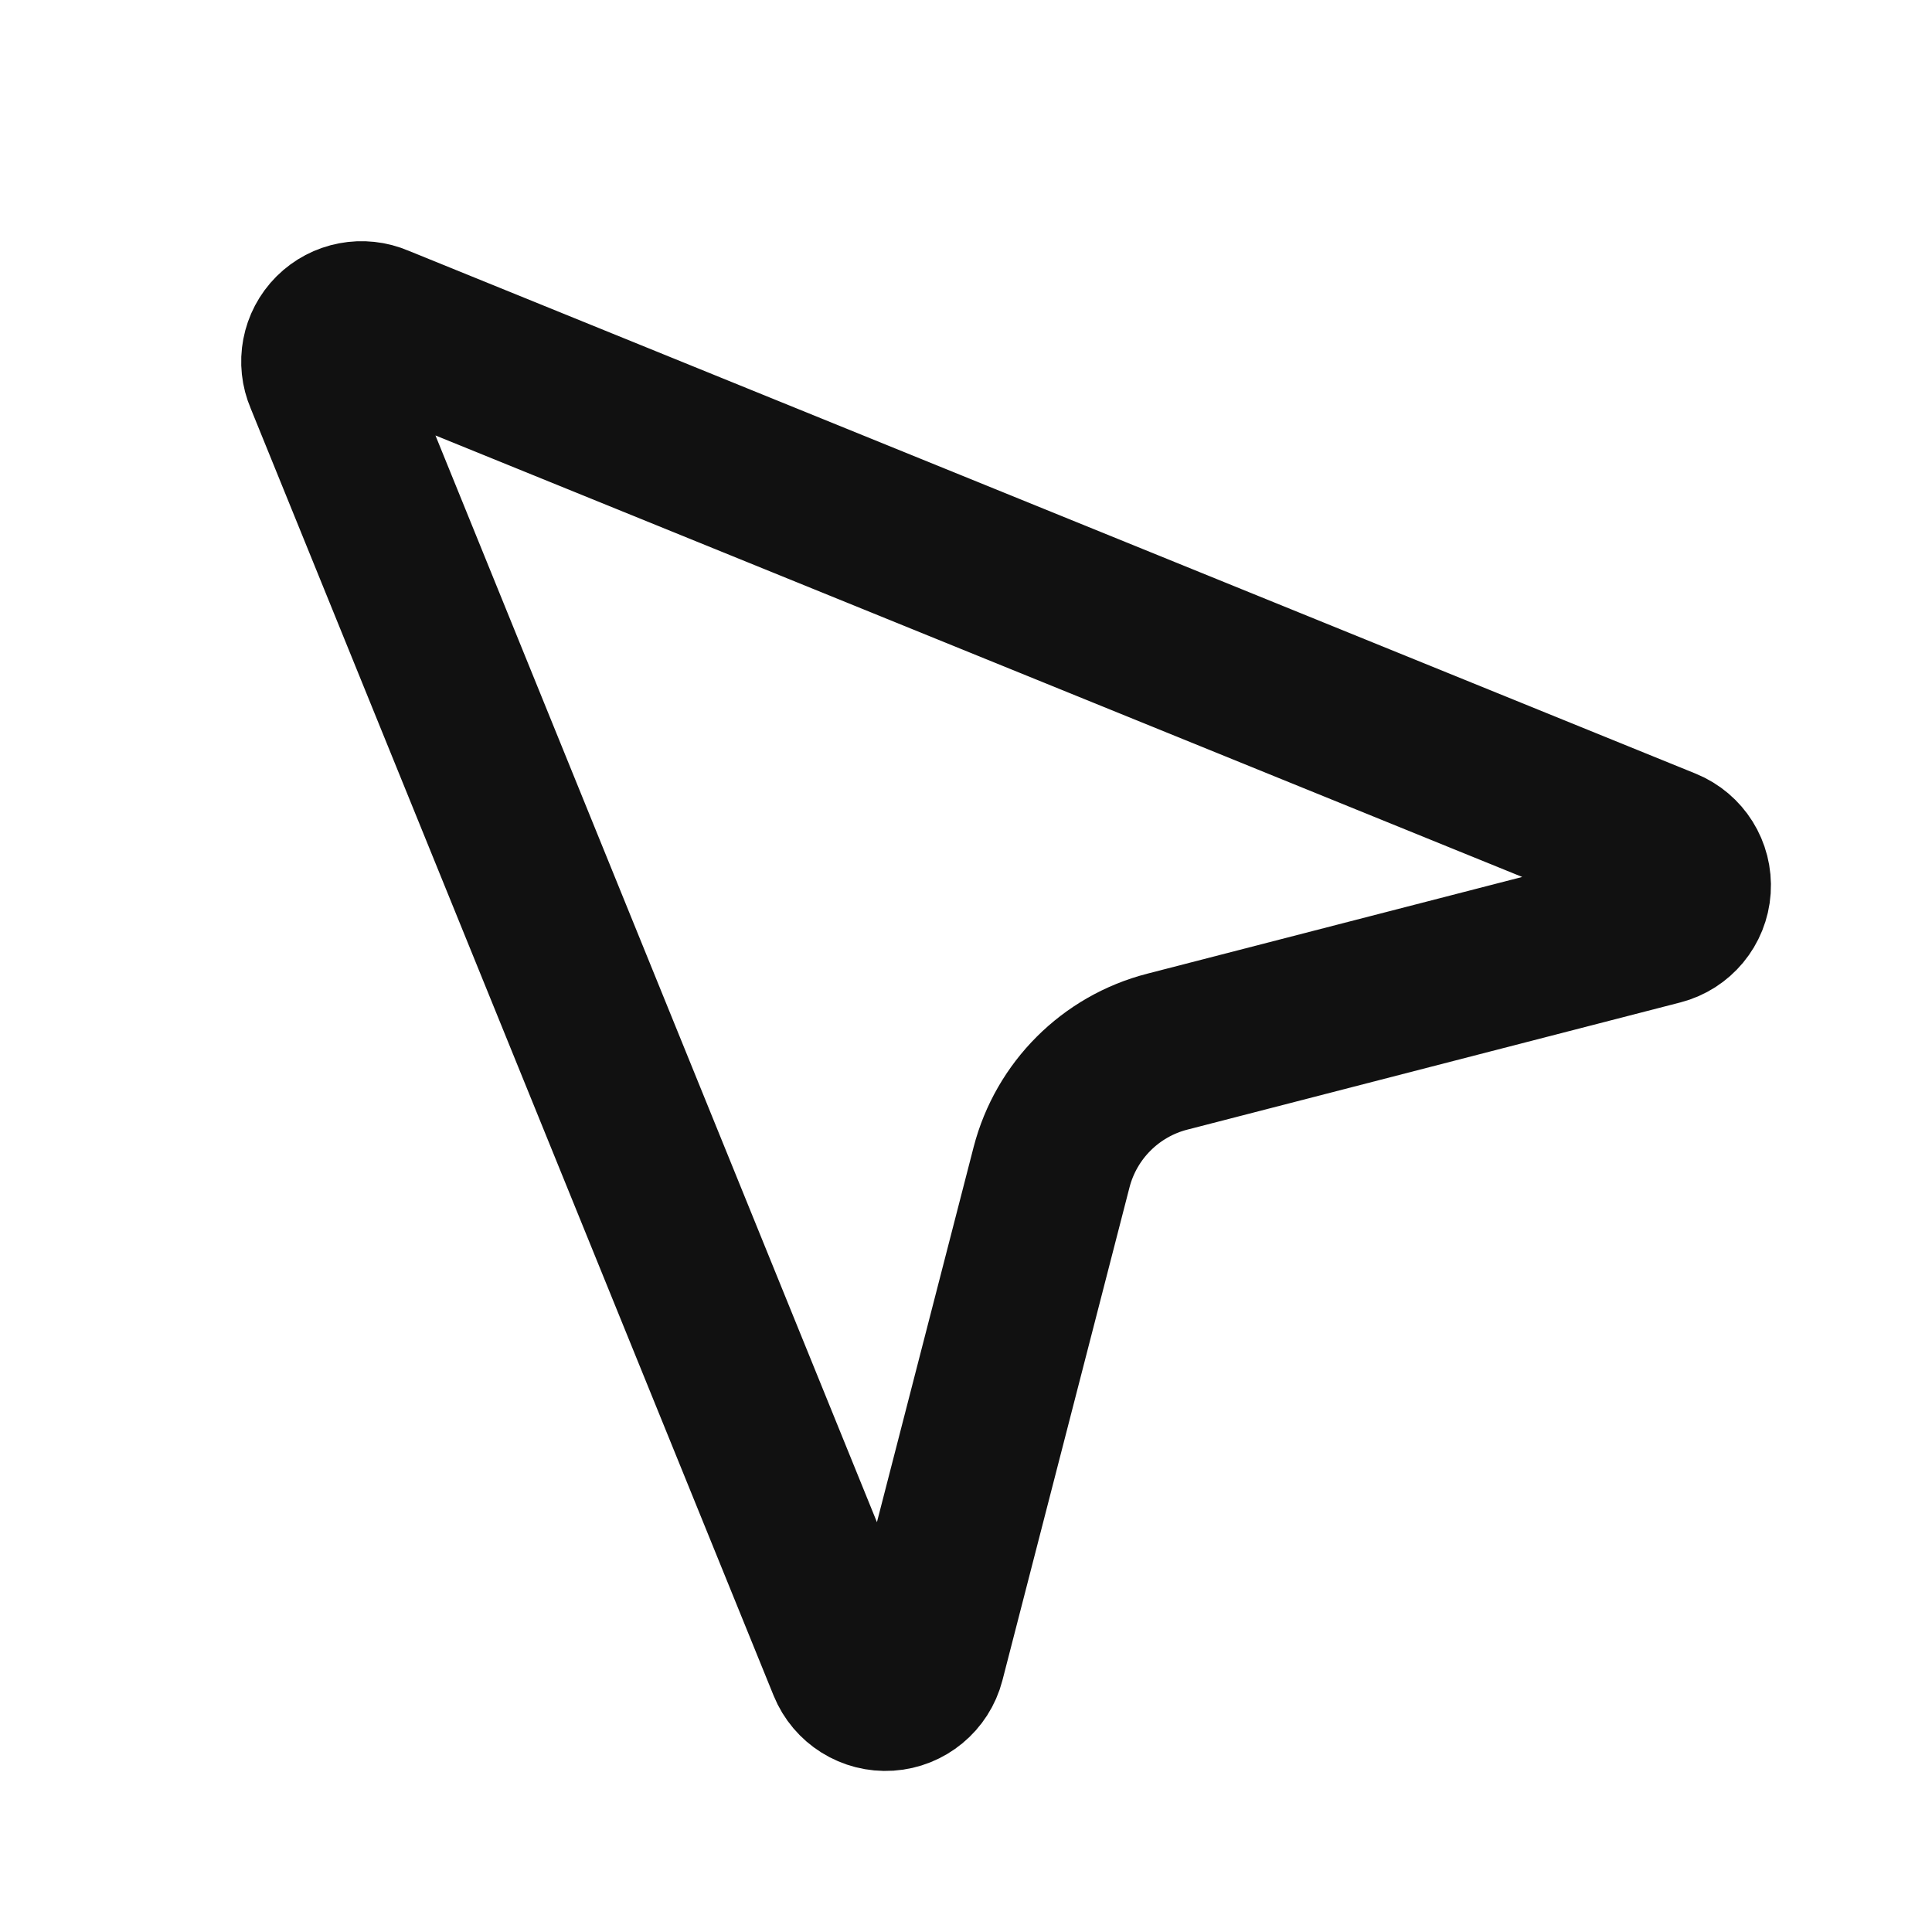
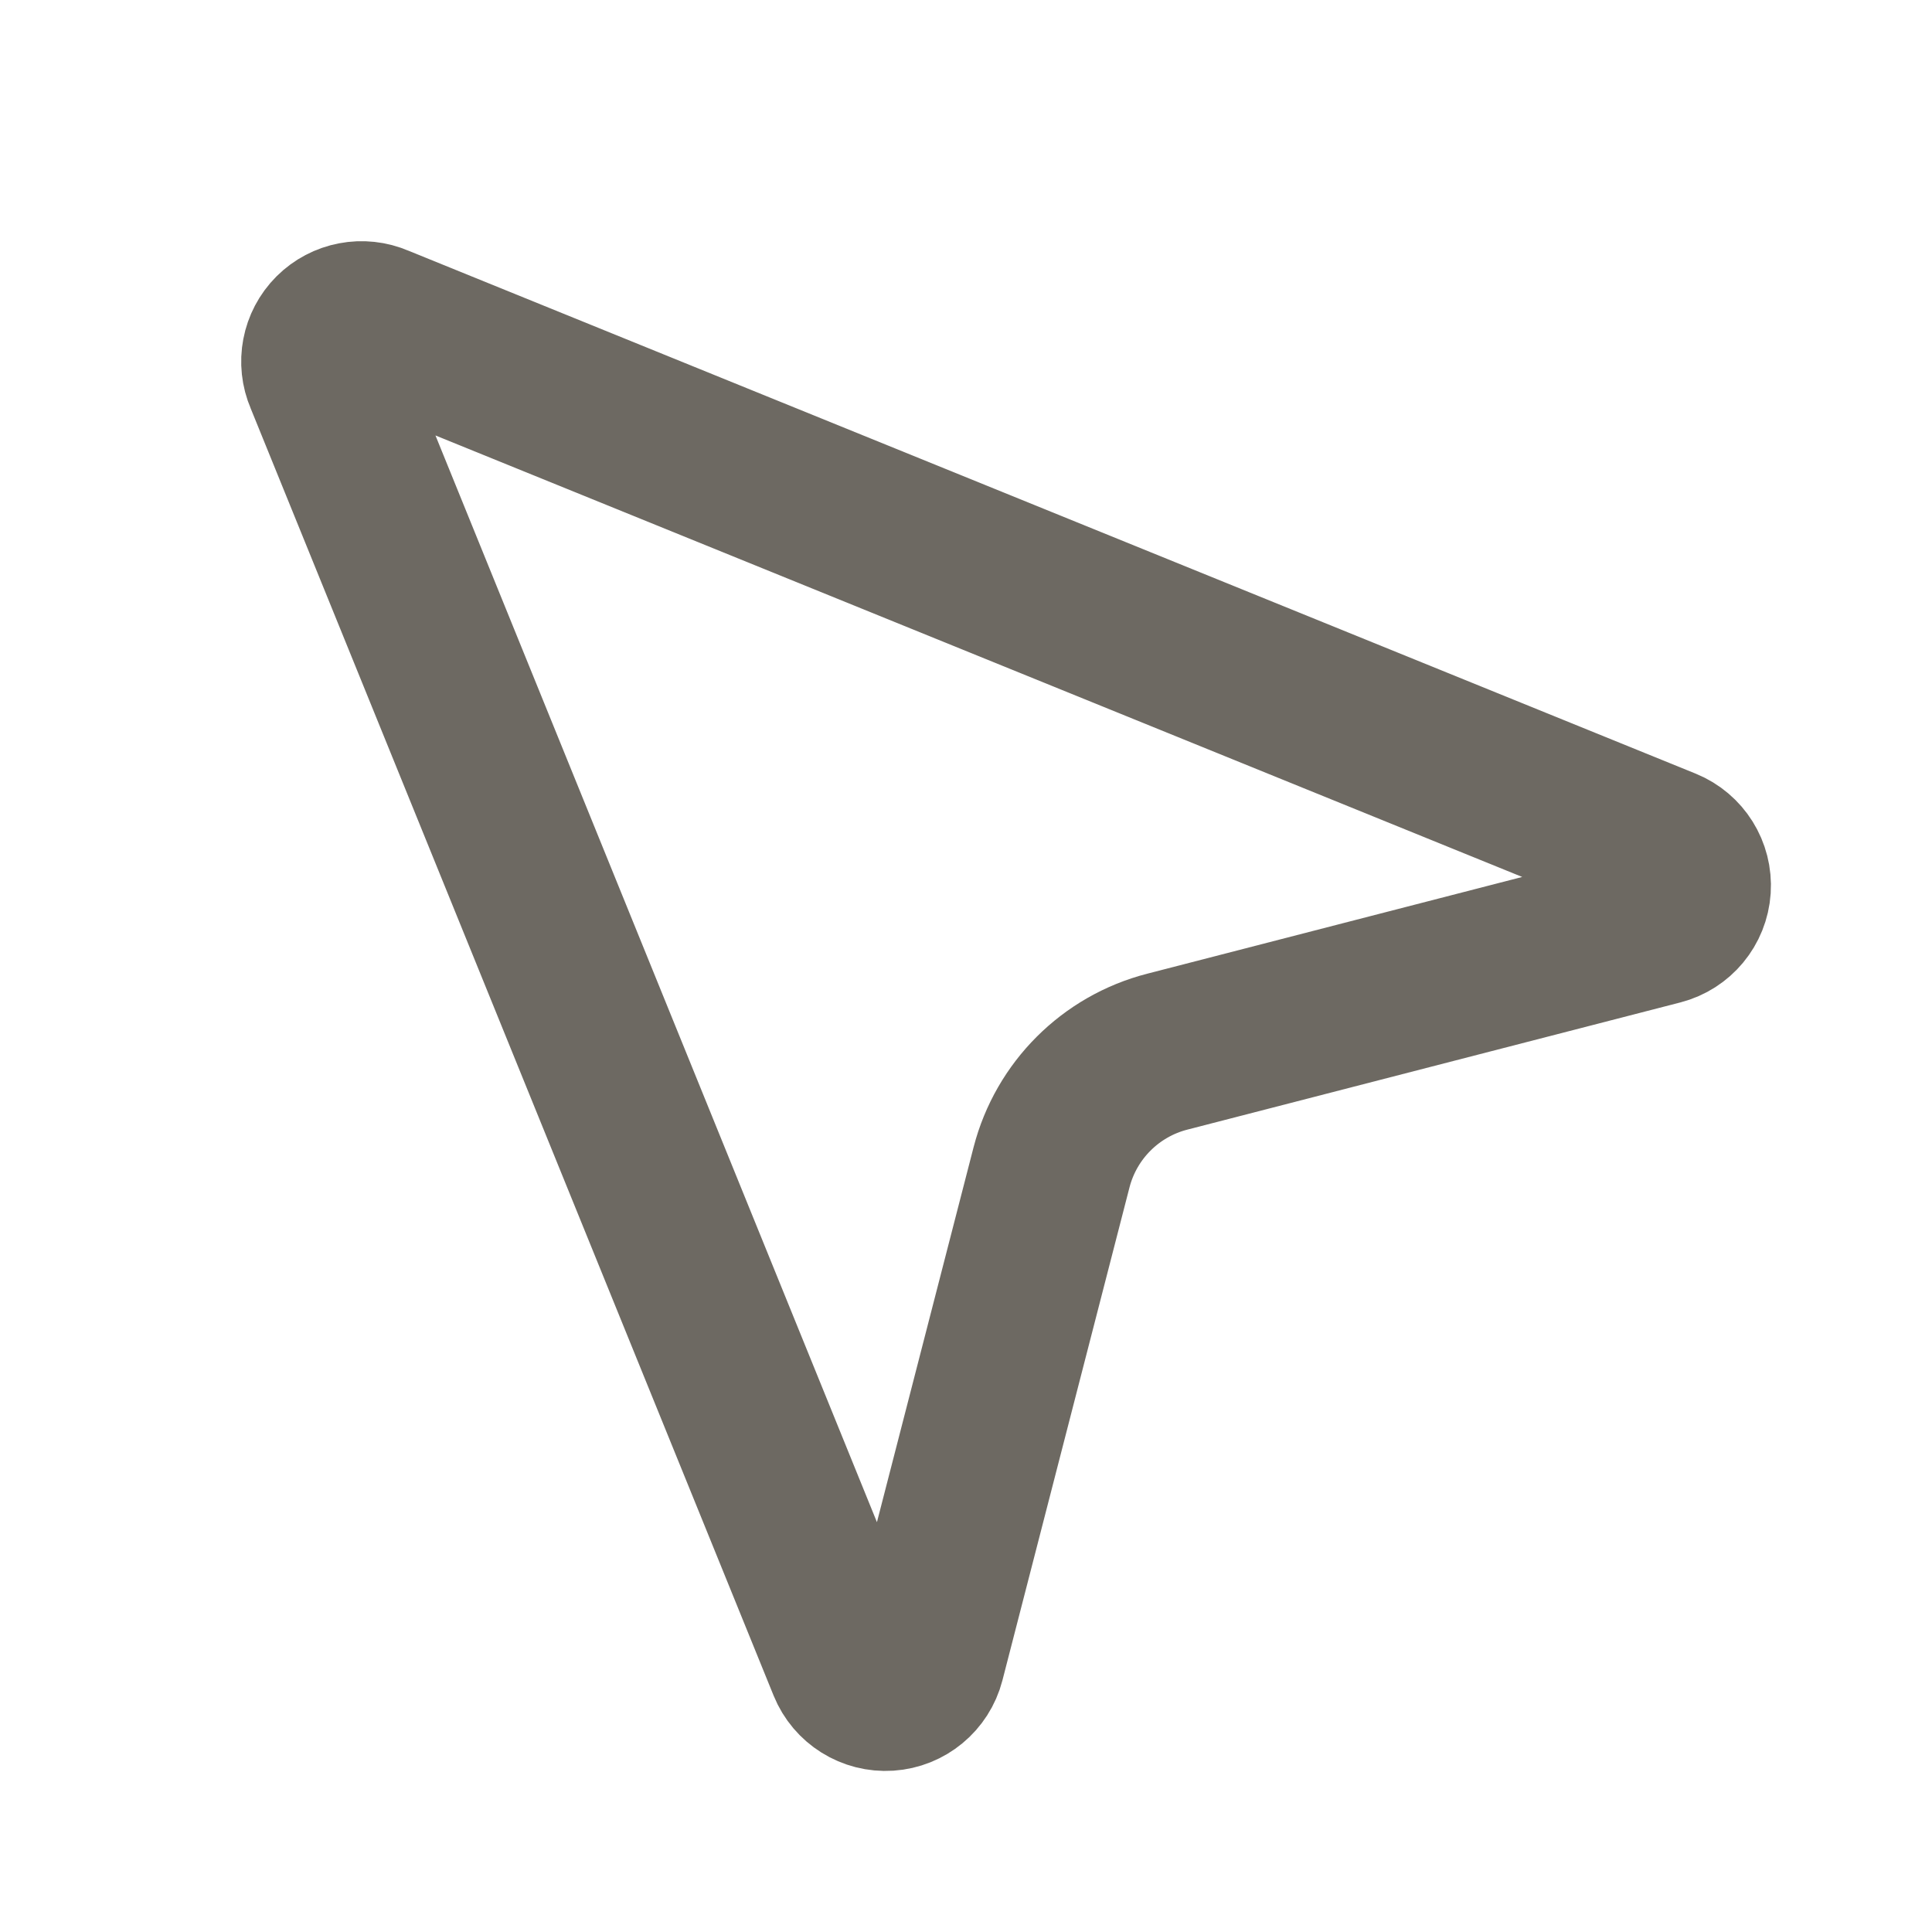
- <svg xmlns="http://www.w3.org/2000/svg" width="24" height="24" viewBox="0 0 24 24" fill="none" stroke="#111111" stroke-width="2" stroke-linecap="round" stroke-linejoin="round">
+ <svg xmlns="http://www.w3.org/2000/svg" width="24" height="24" viewBox="0 0 24 24" fill="none" stroke="#6d6962" stroke-width="2" stroke-linecap="round" stroke-linejoin="round">
  <path d="M4.037 4.688a.495.495 0 0 1 .651-.651l16 6.5a.5.5 0 0 1-.063.947l-6.124 1.58a2 2 0 0 0-1.438 1.435l-1.579 6.126a.5.5 0 0 1-.947.063z" />
</svg>
